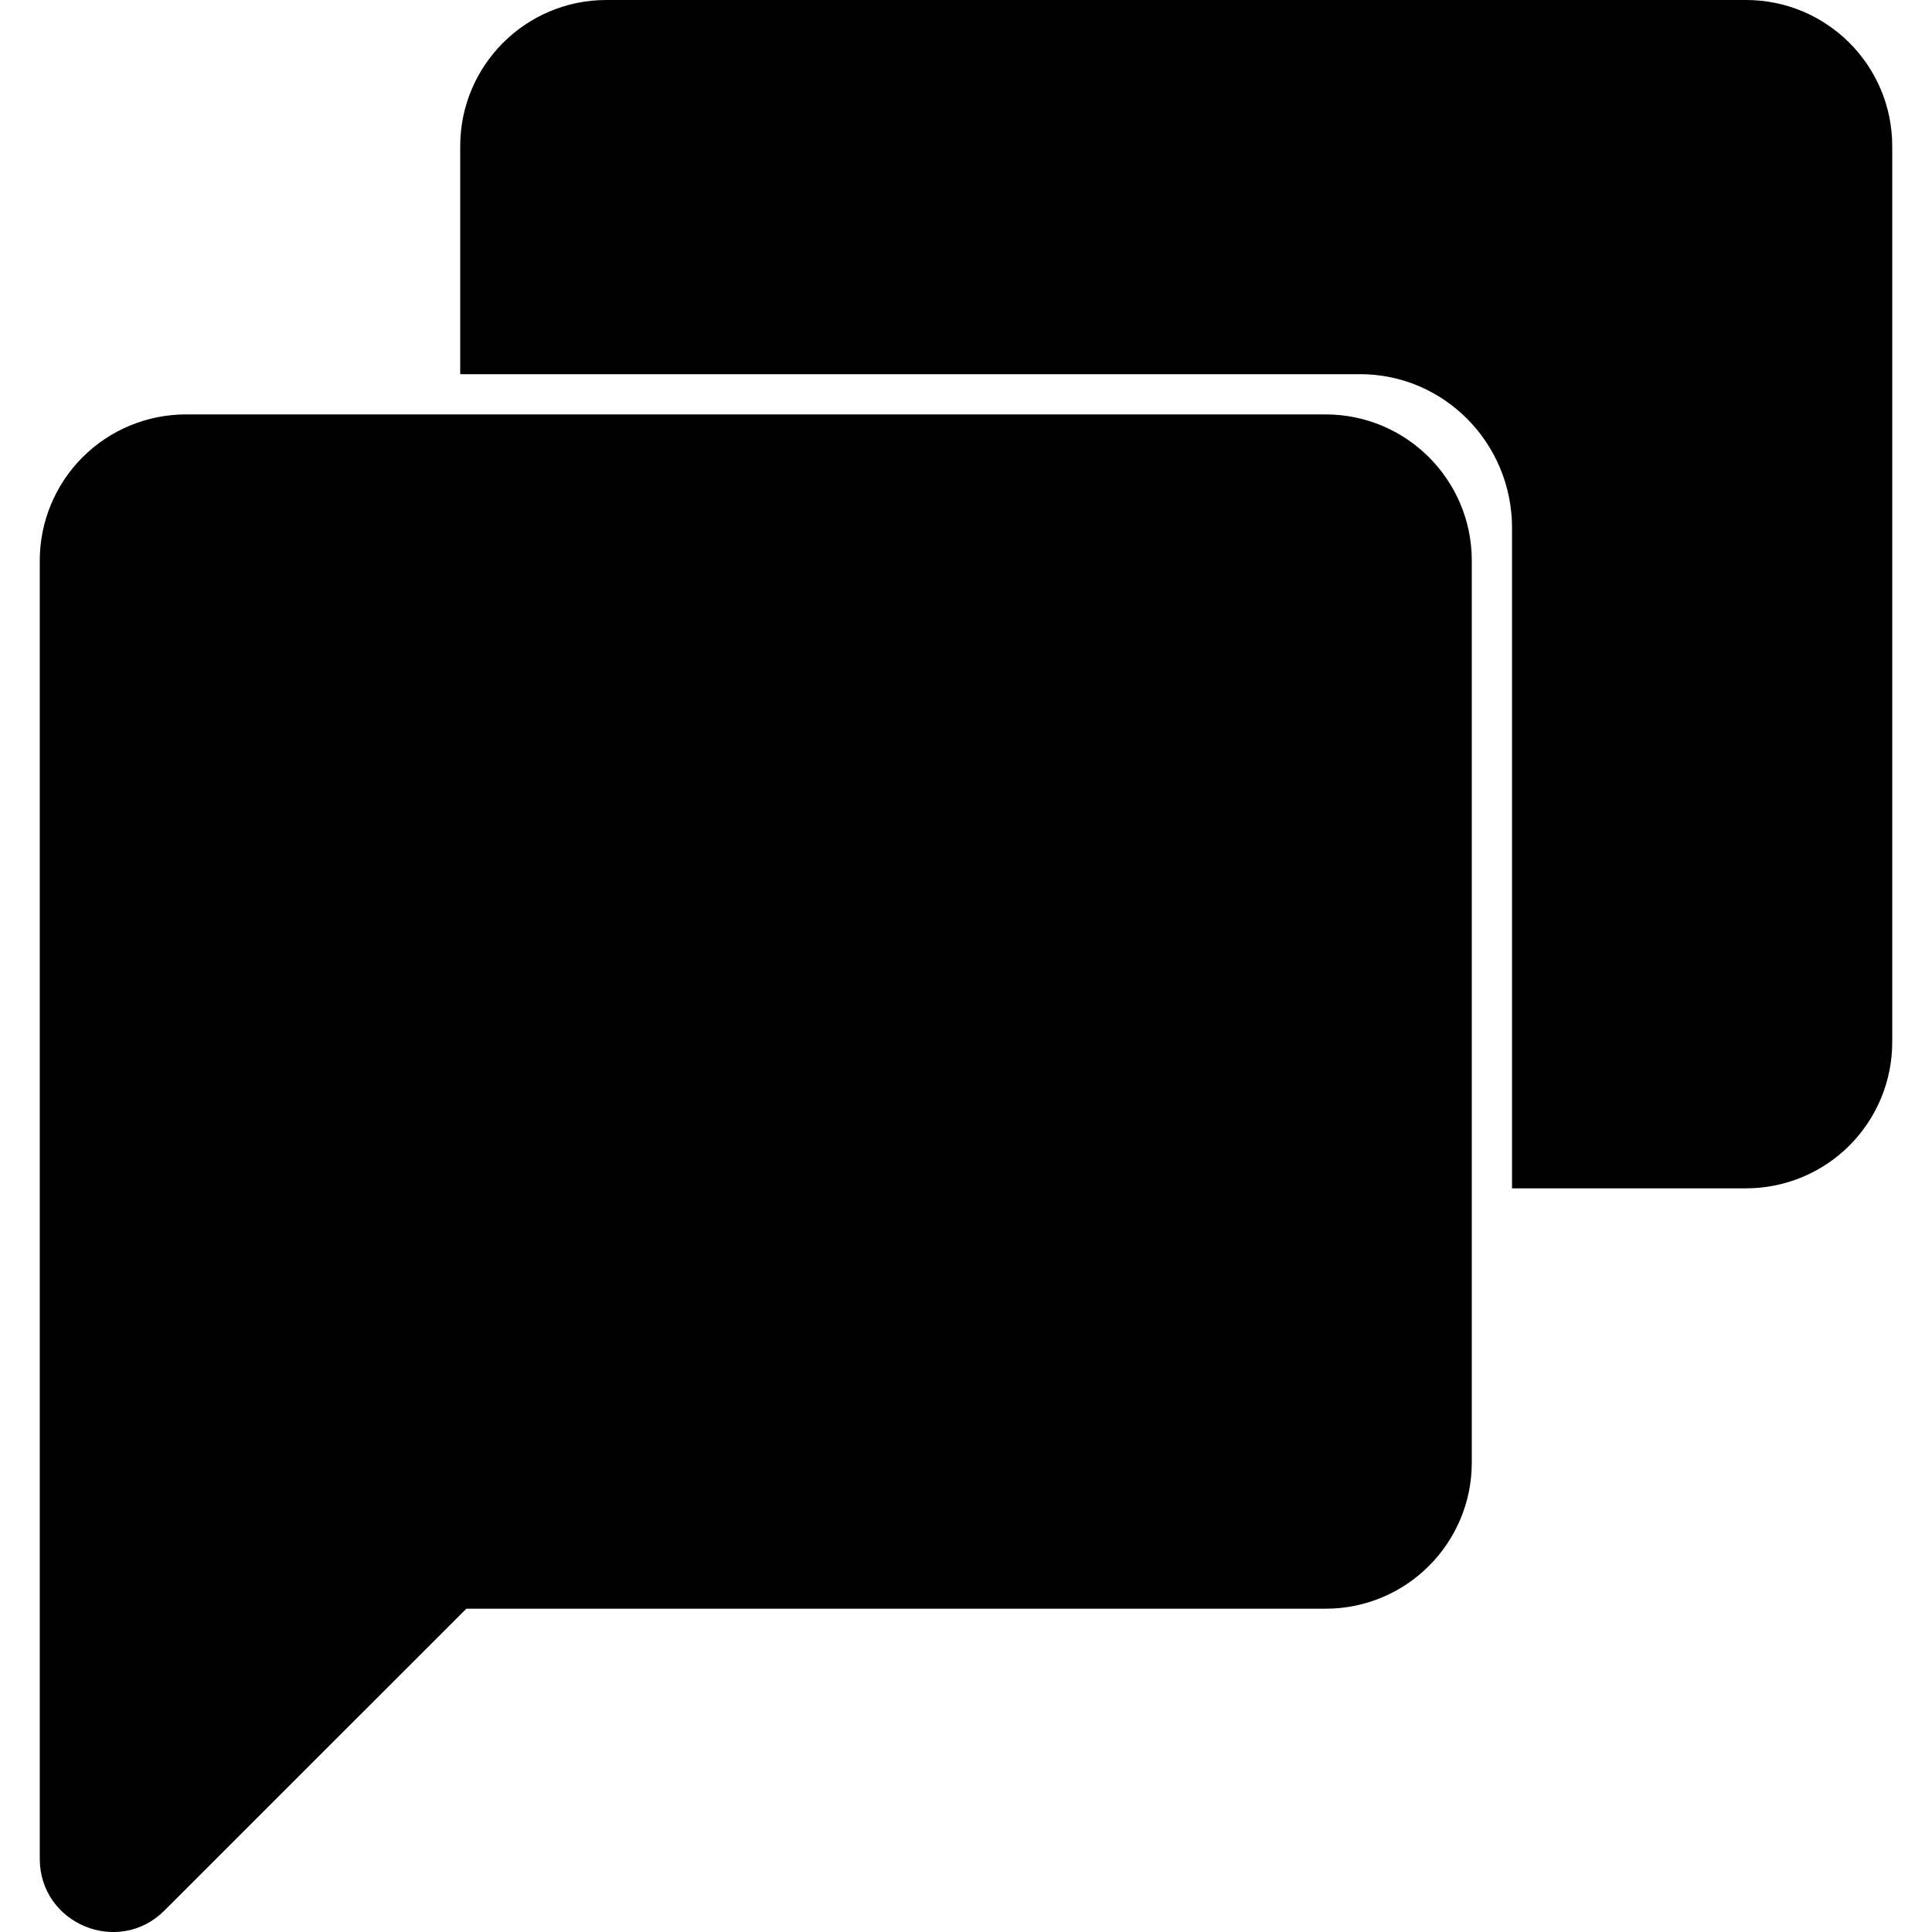
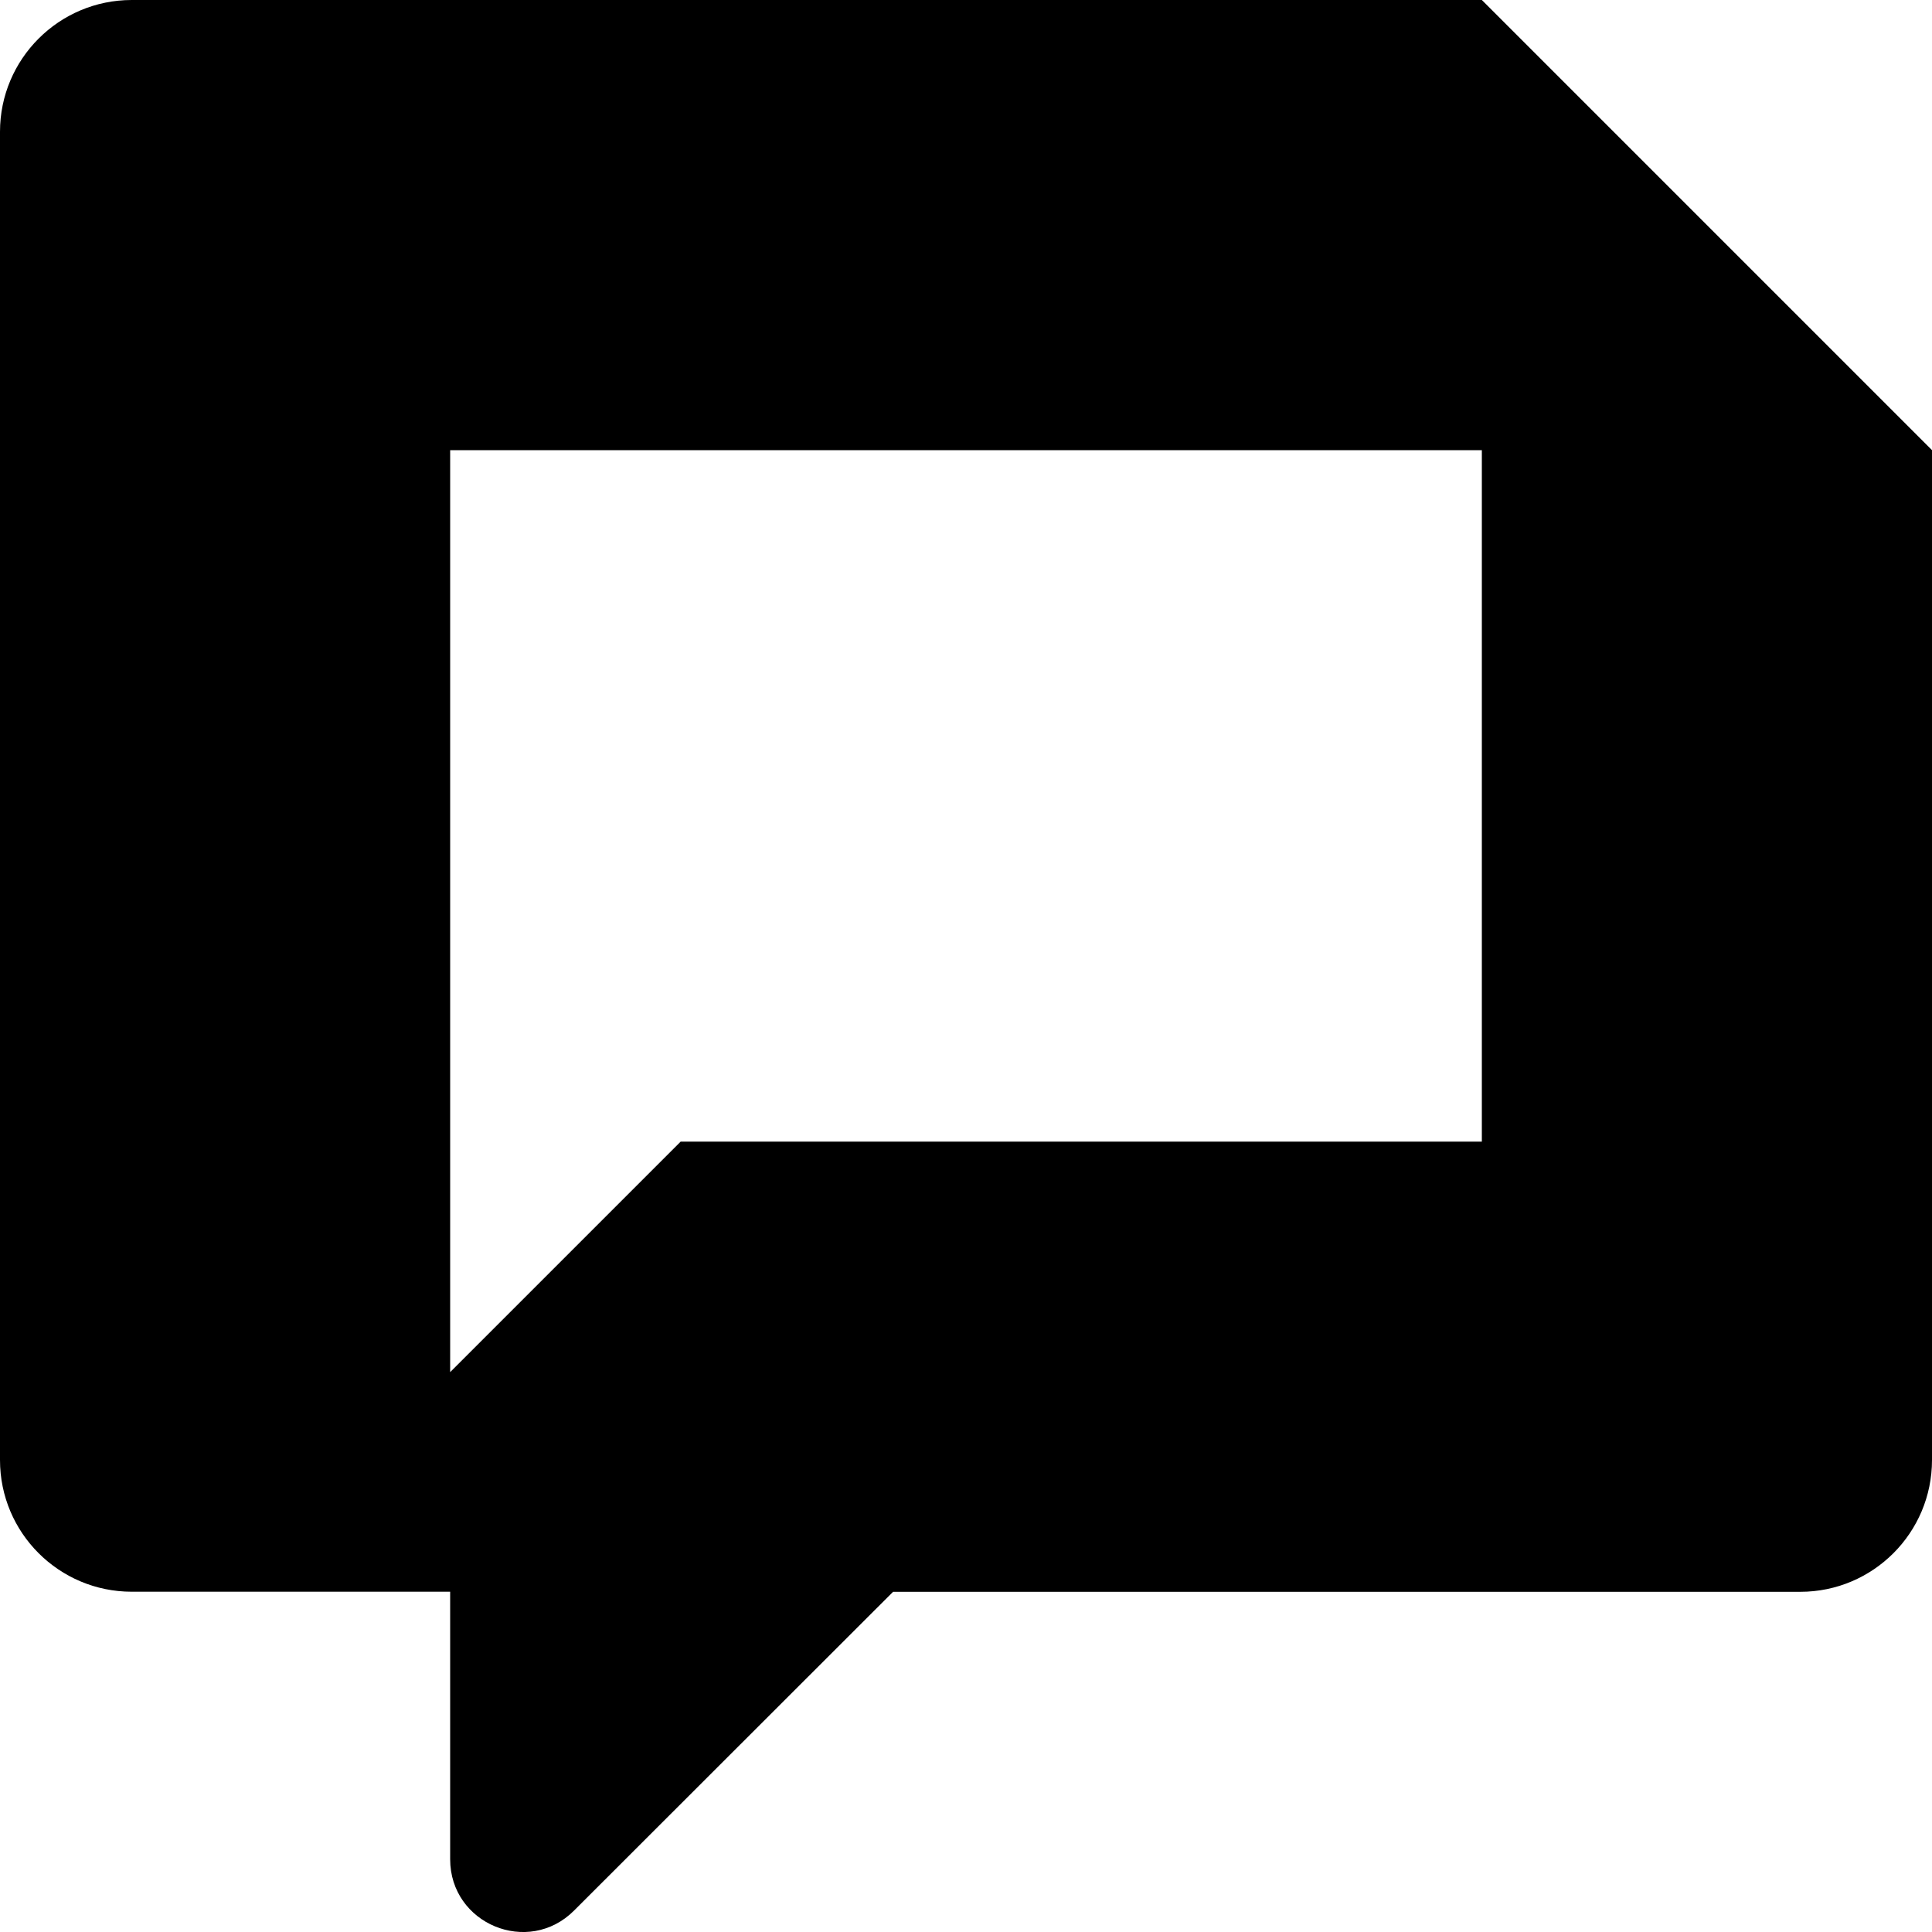
<svg xmlns="http://www.w3.org/2000/svg" viewBox="0 0 24 24">
-   <path d="M7.533 0a1.816 1.816 0 0 0-1.816 1.816v2.832h11.178c1.043 0 1.888.855 1.888 1.91v8.204h2.906a1.816 1.816 0 0 0 1.817-1.817V1.816A1.816 1.816 0 0 0 21.689 0H7.533zM2.311 5.148A1.816 1.816 0 0 0 .494 6.965V23.09c0 .81.979 1.215 1.55.642l3.749-3.748h10.674a1.816 1.816 0 0 0 1.816-1.816V6.965a1.816 1.816 0 0 0-1.816-1.817H2.31Z" />
+   <path d="M1.637 0C.733 0 0 .733 0 1.637v16.5c0 .904.733 1.636 1.637 1.636h3.955v3.323c0 .804.97 1.207 1.539.638l3.963-3.96h11.27c.903 0 1.636-.733 1.636-1.637V5.592L18.408 0Zm3.955 5.592h12.816v8.59H8.455l-2.863 2.863Z" />
</svg>
